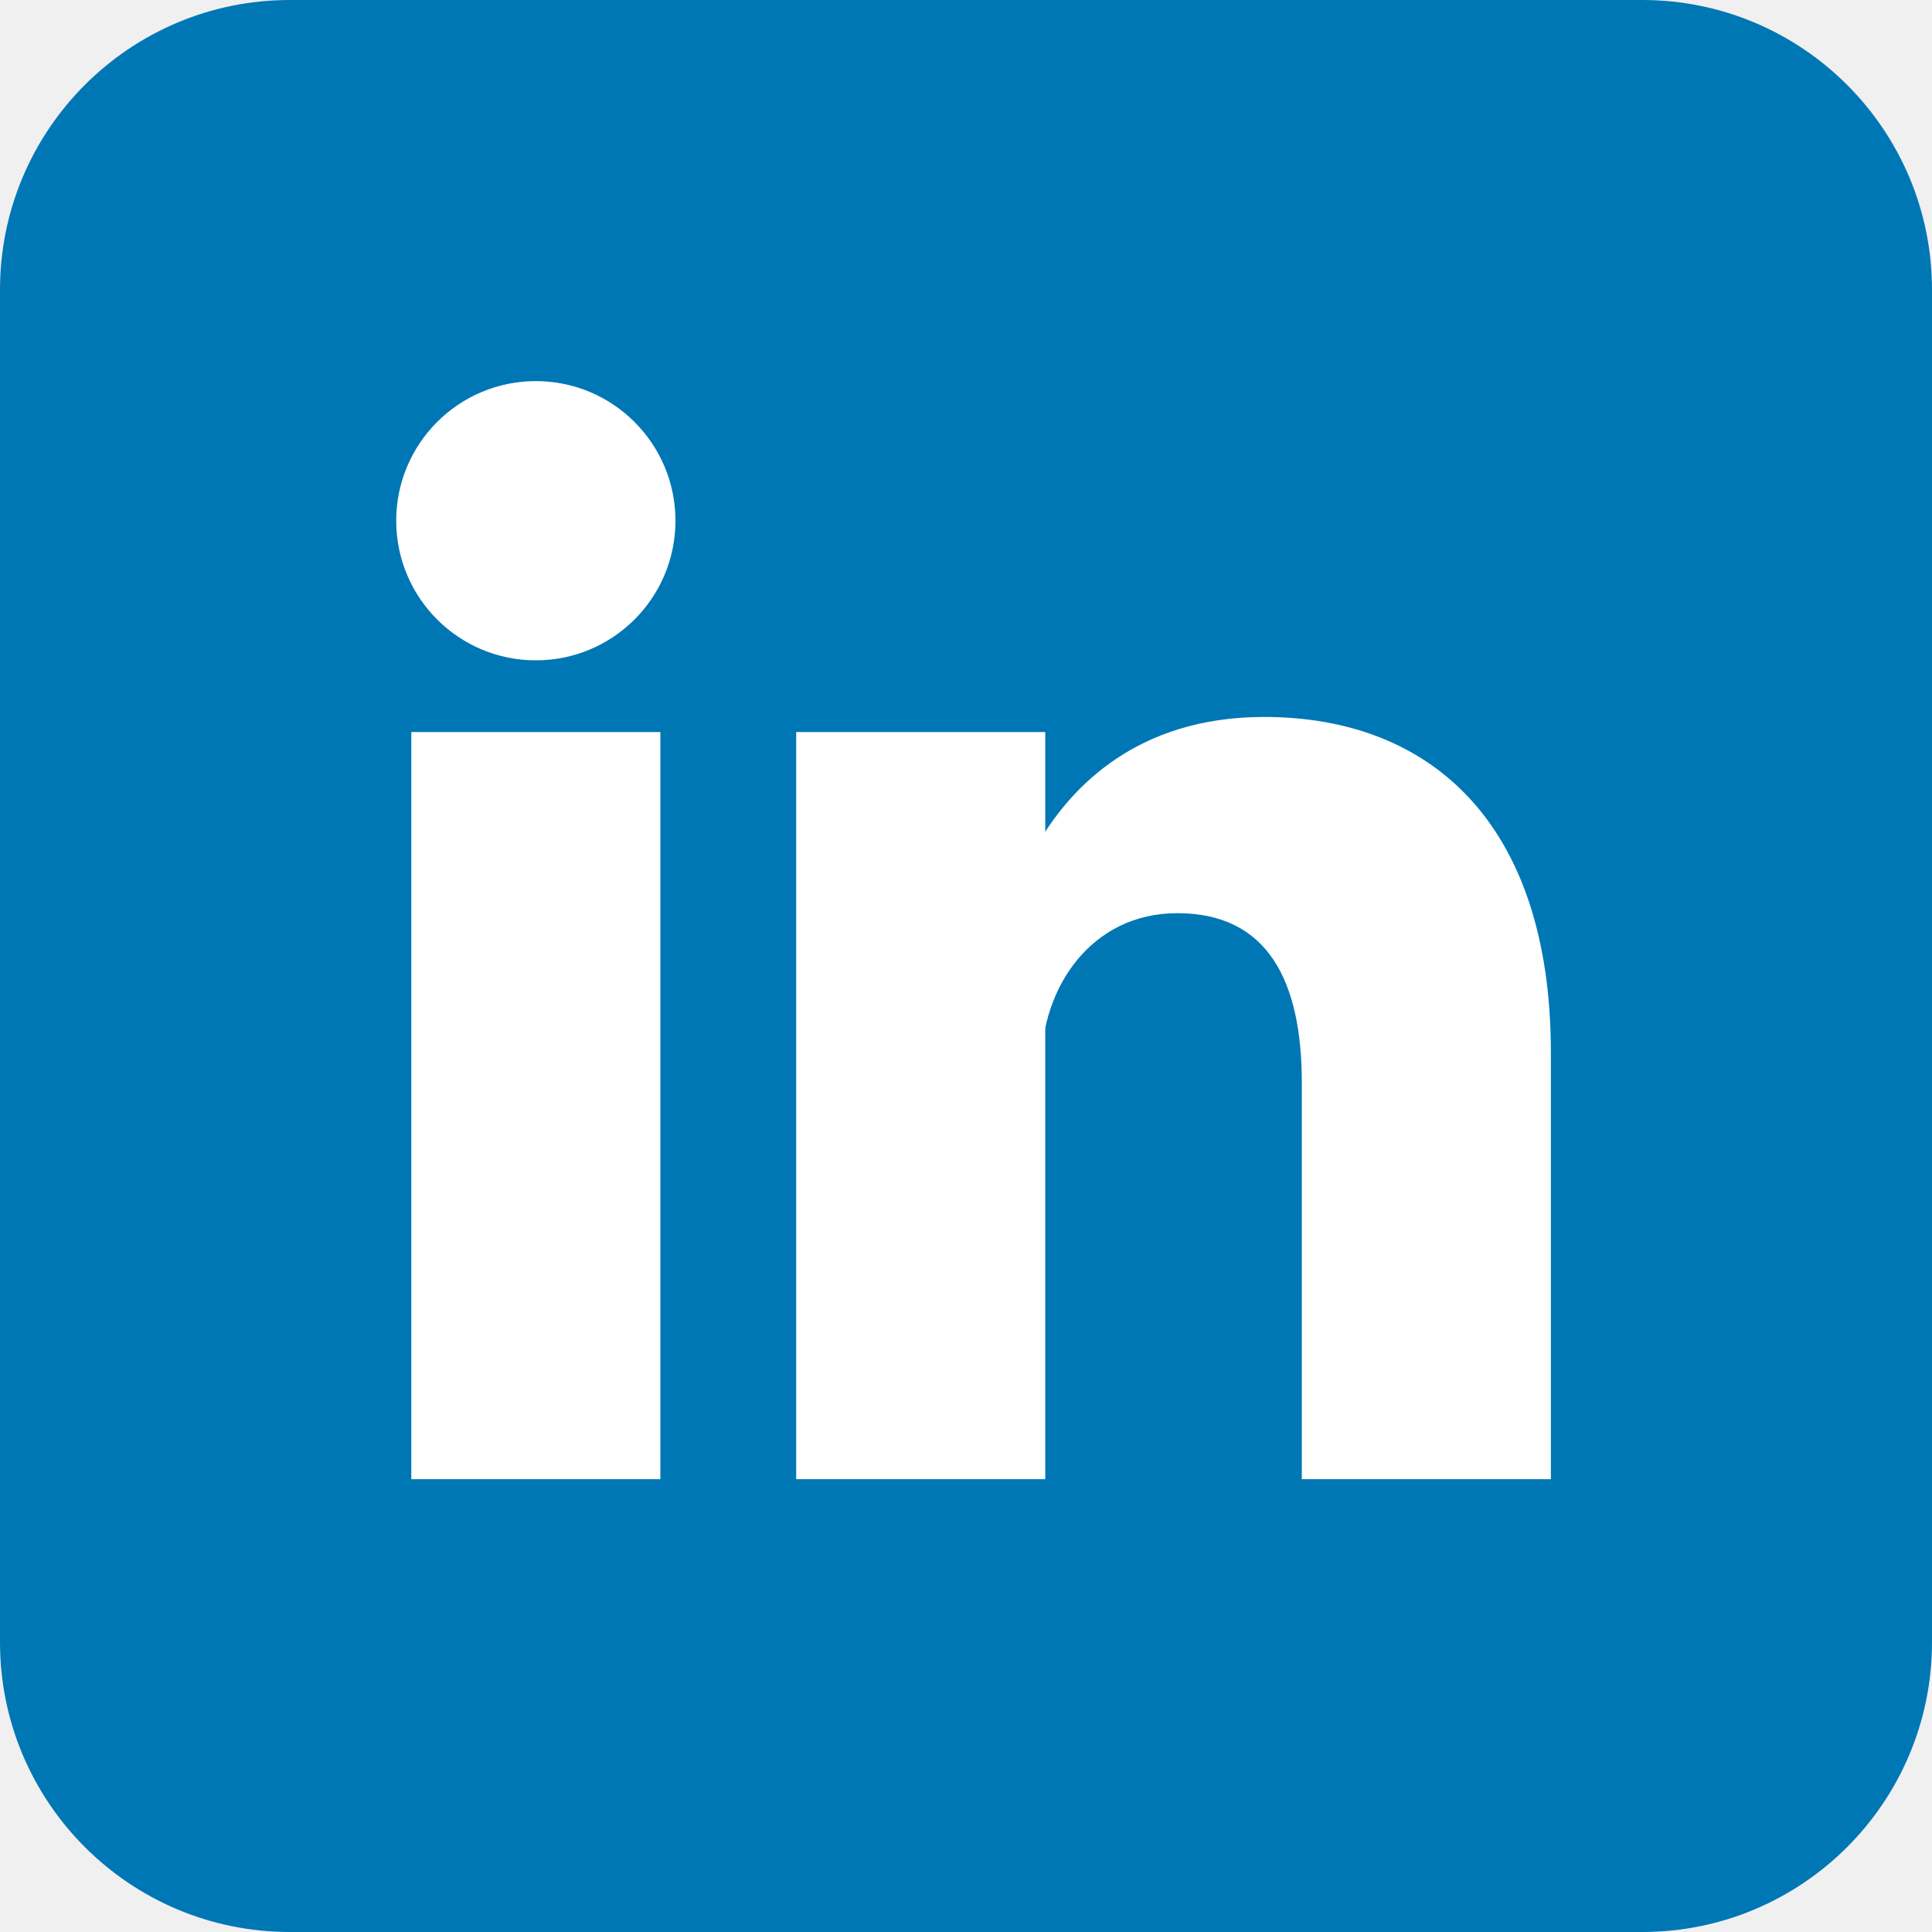
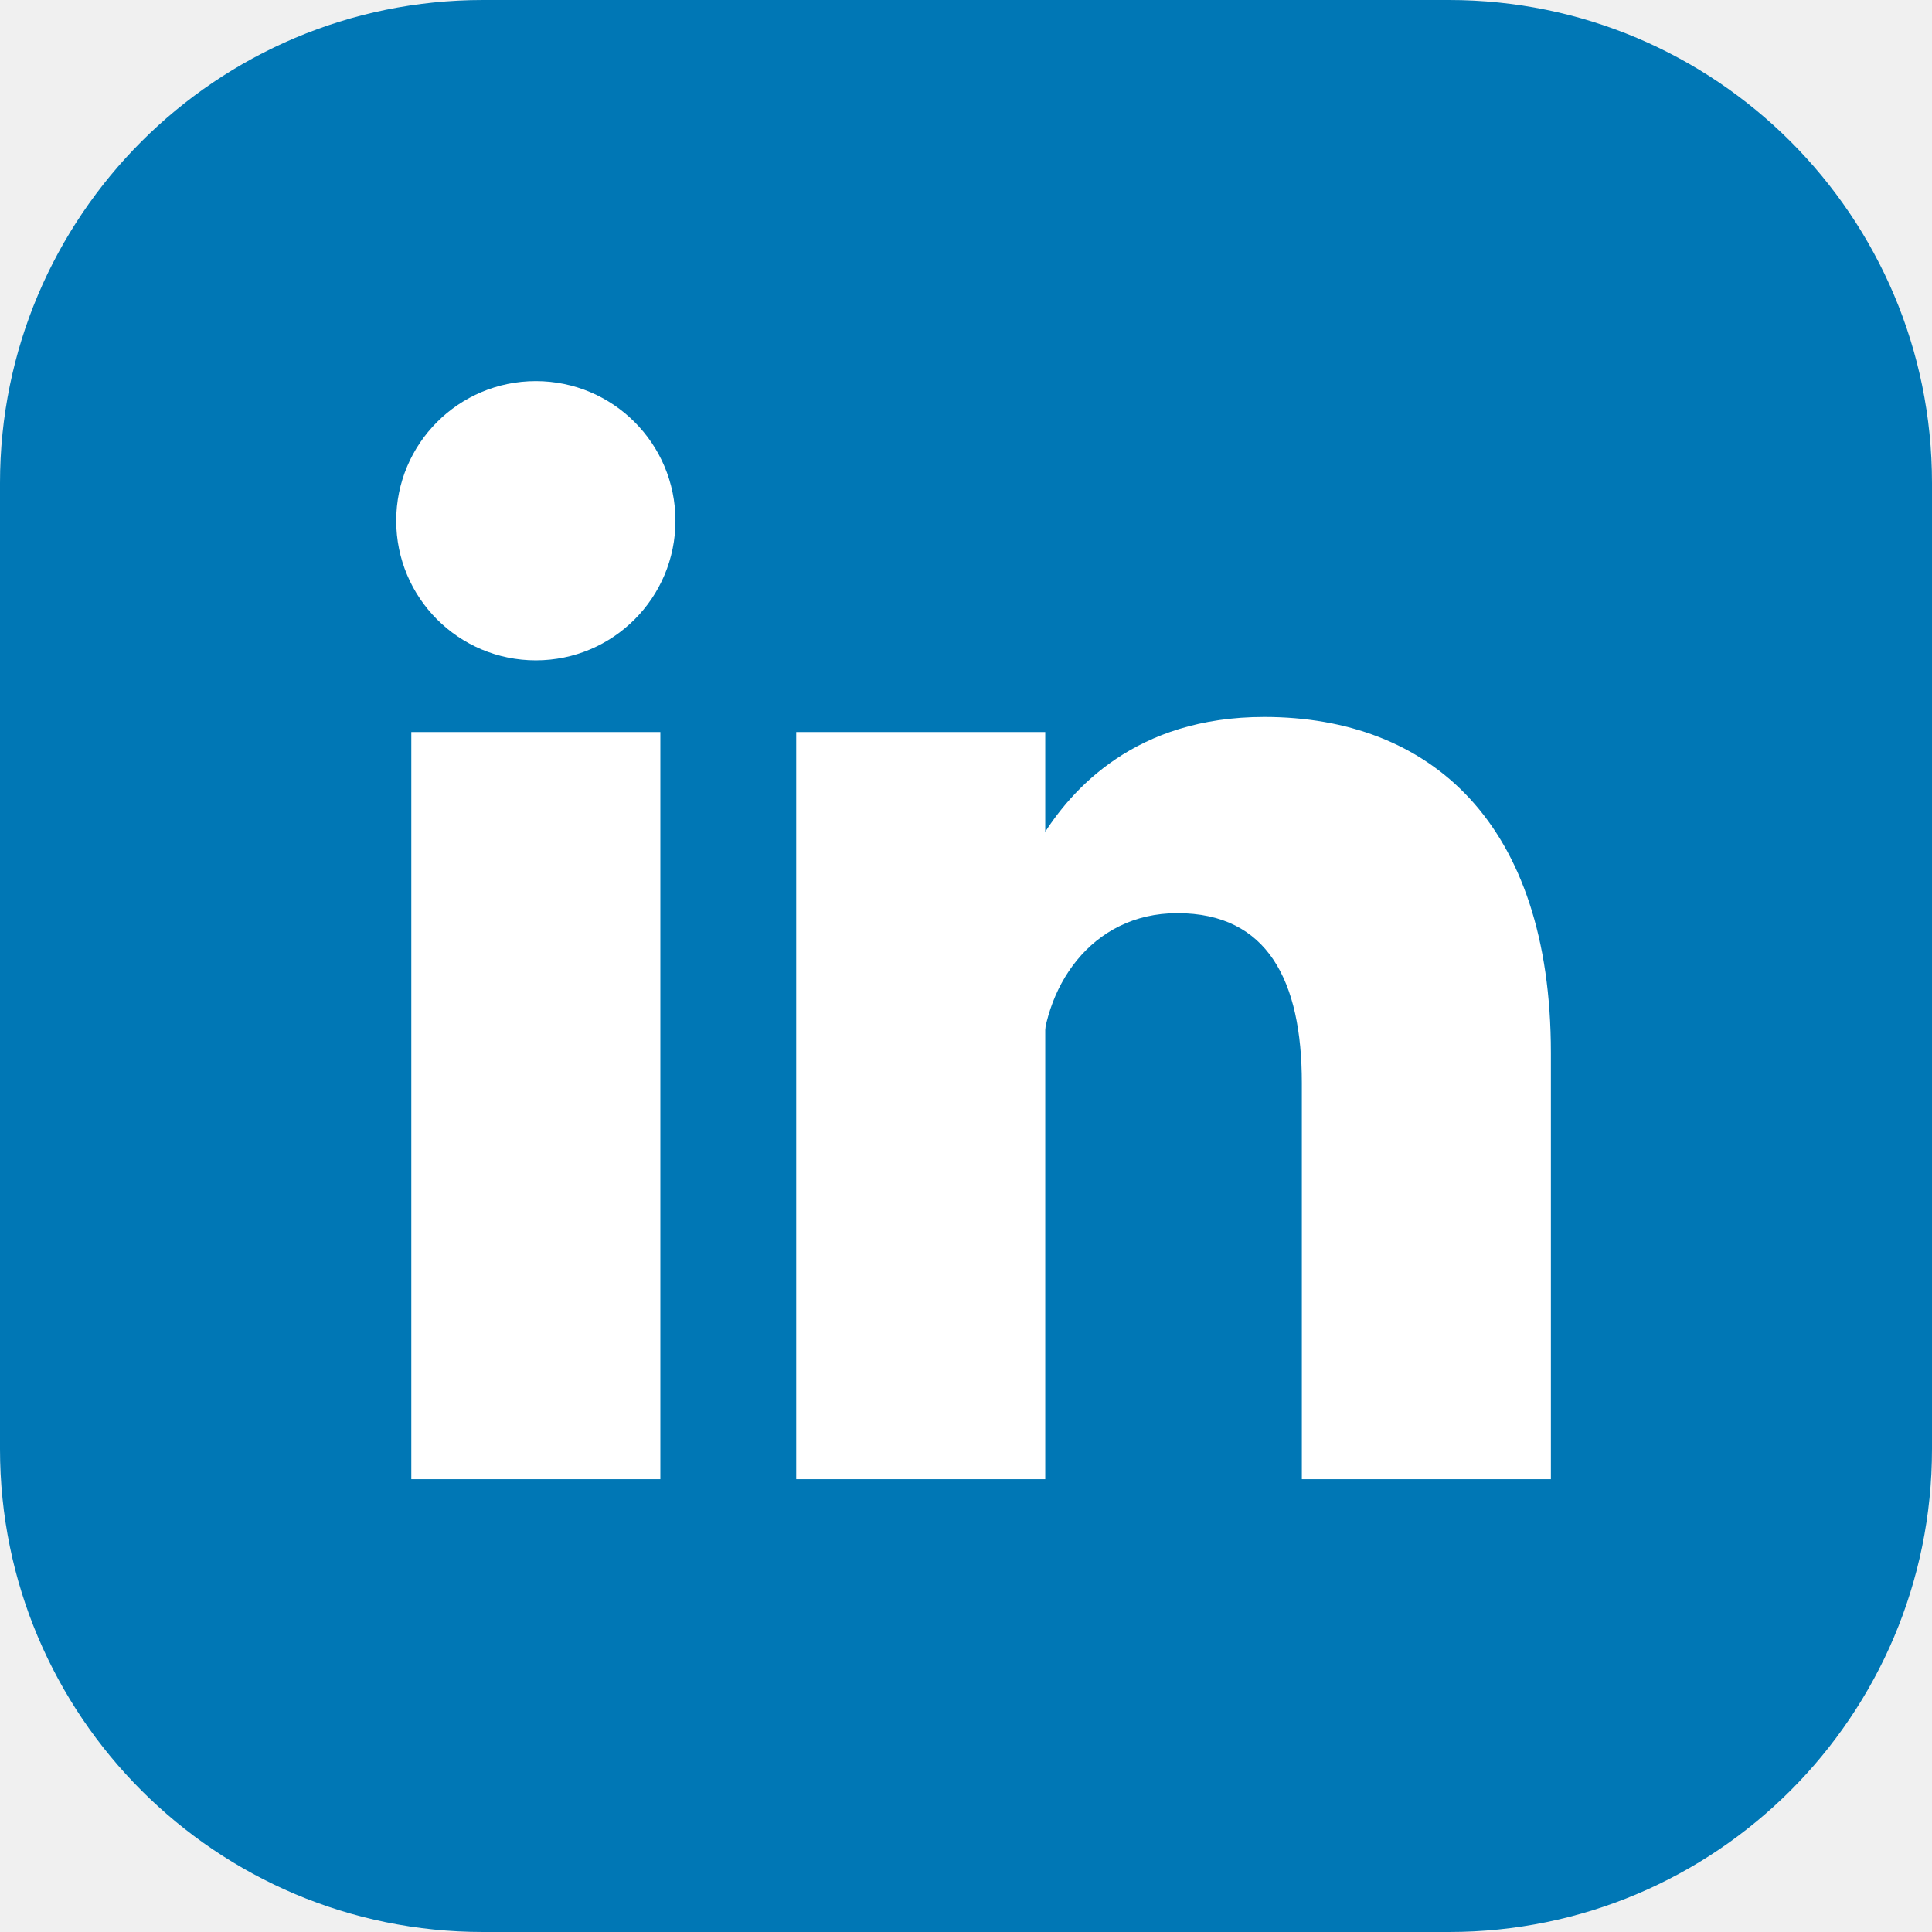
<svg xmlns="http://www.w3.org/2000/svg" aria-label="LinkedIn" role="img" viewBox="0 0 512 512" fill="#fff">
-   <rect width="512" height="512" rx="15%" fill="#0077b5" />
+   <rect width="512" height="512" rx="25%" fill="#0077b5" />
  <circle cx="142" cy="138" r="37" />
  <path stroke="#fff" stroke-width="66" d="M244 194v198M142 194v198" />
  <path d="M276 282c0-20 13-40 36-40 24 0 33 18 33 45v105h66V279c0-61-32-89-76-89-34 0-51 19-59 32" />
</svg>
